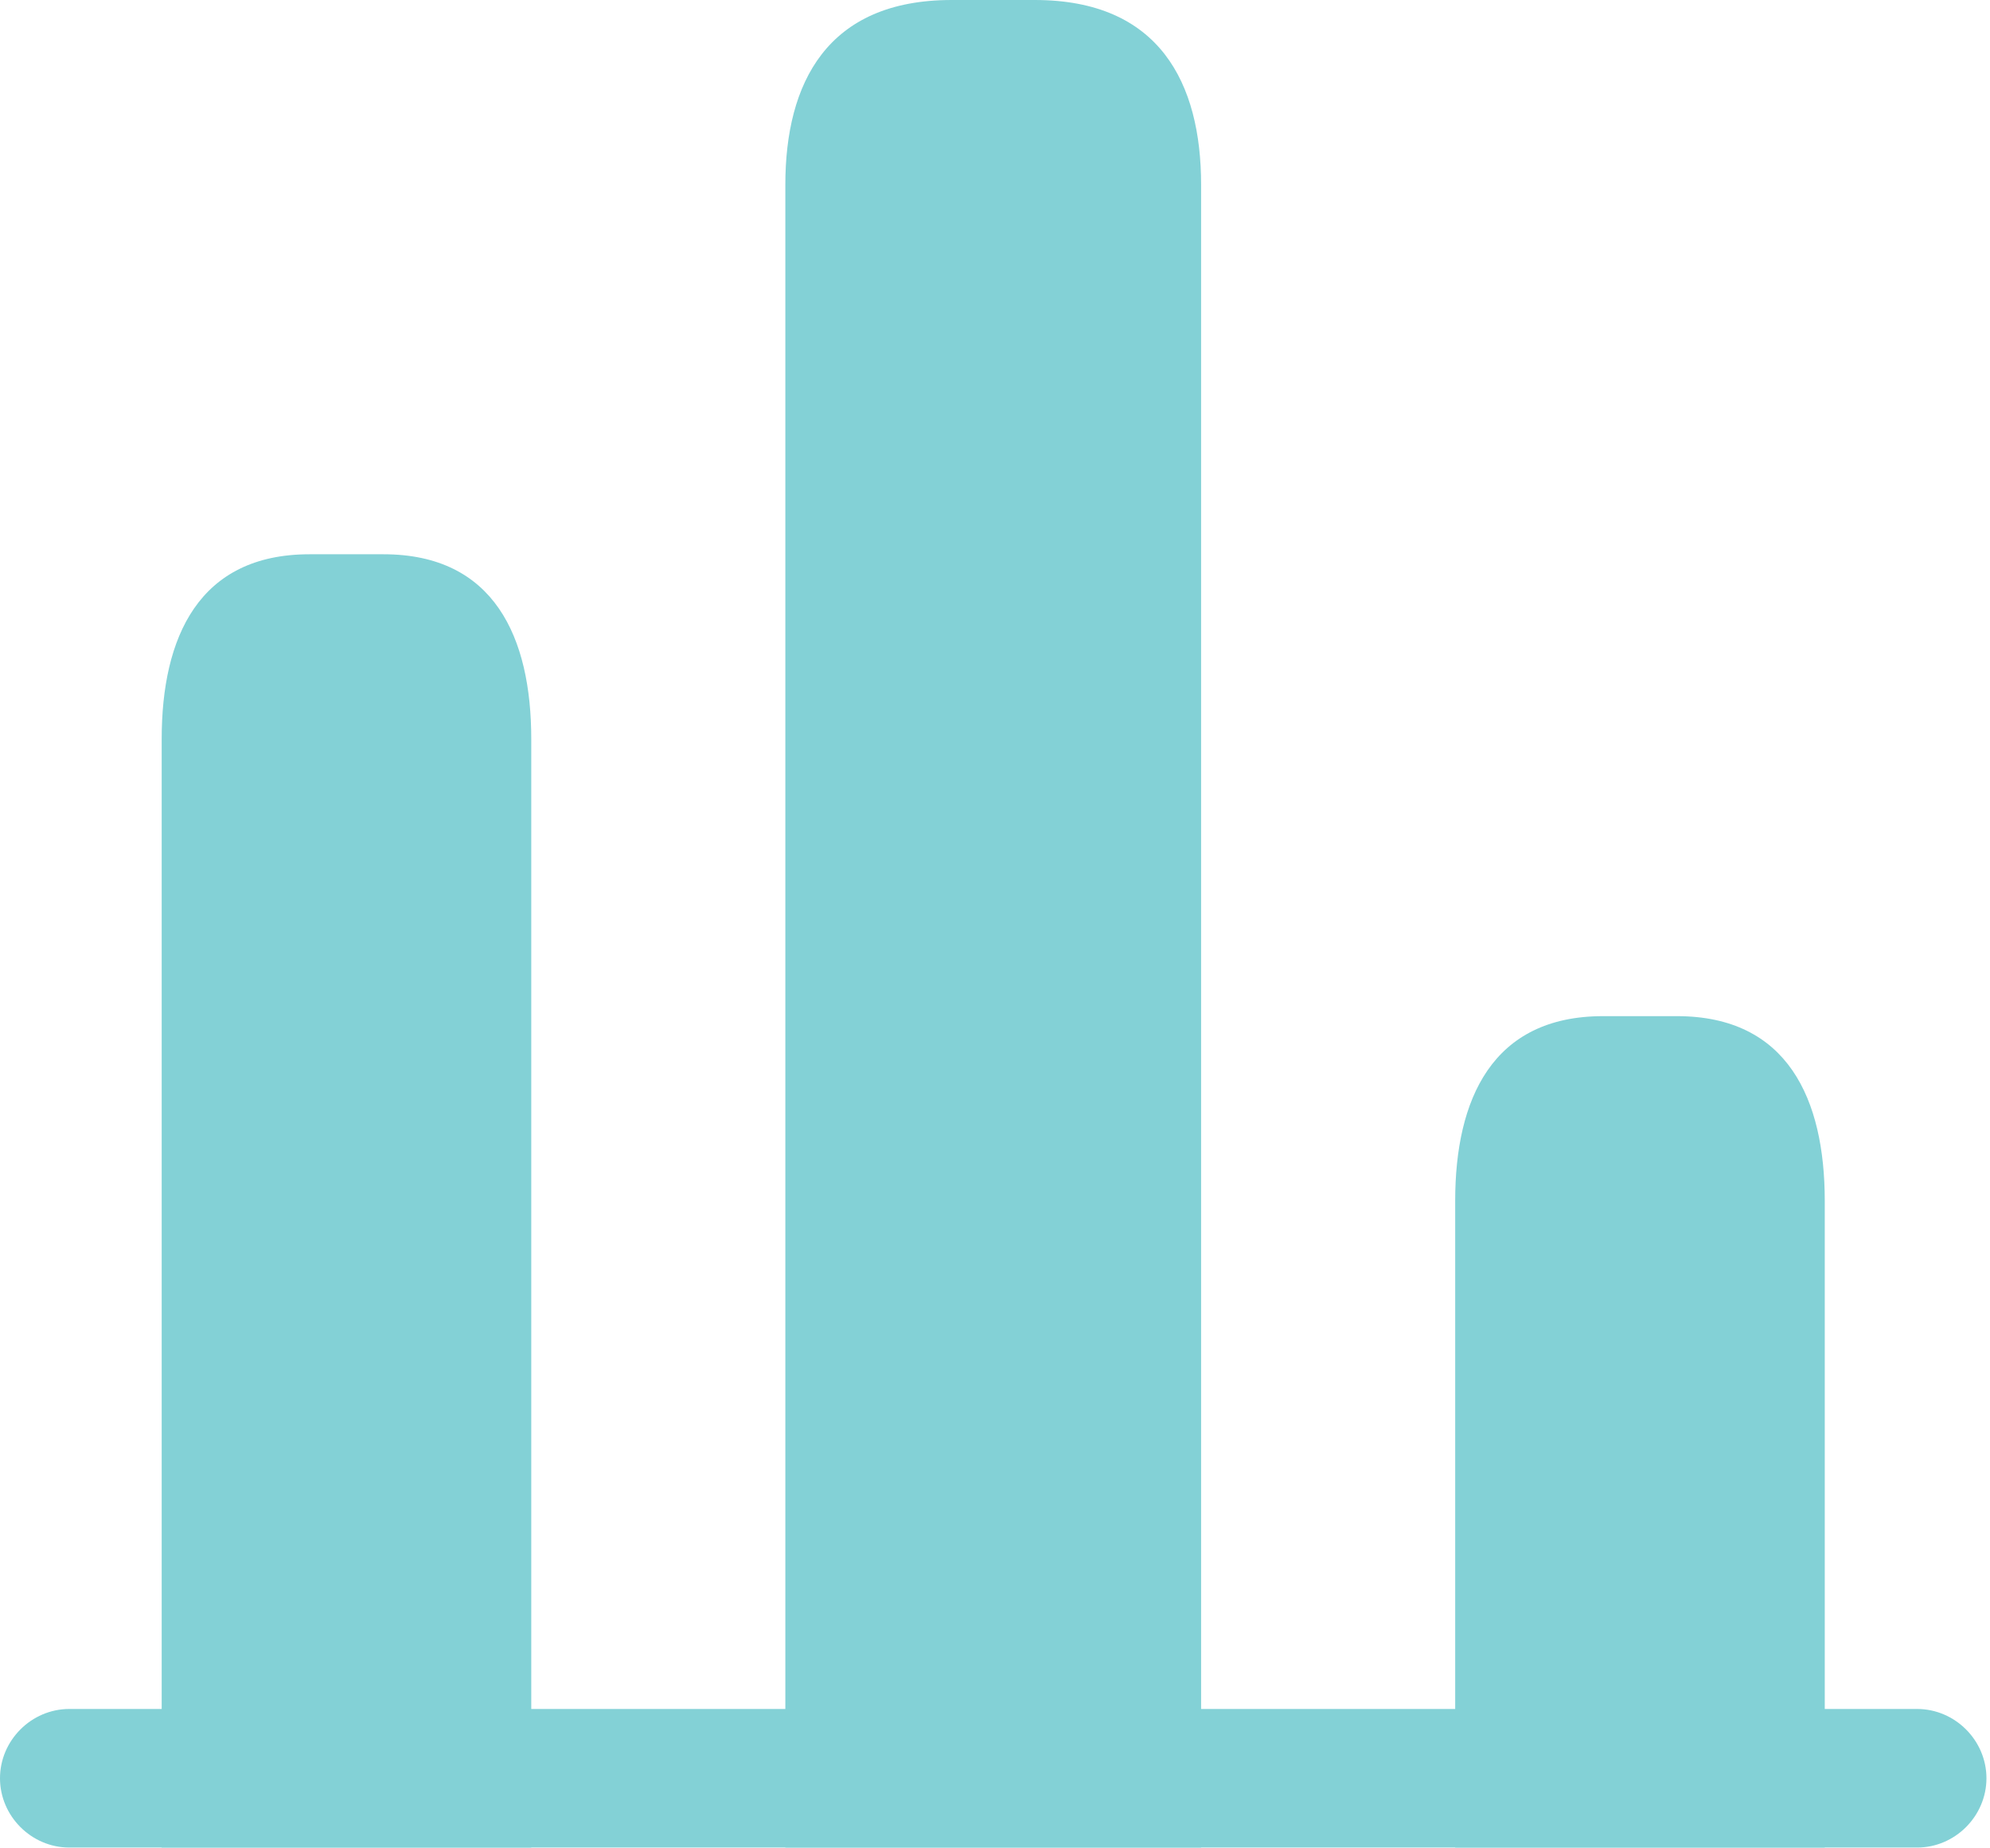
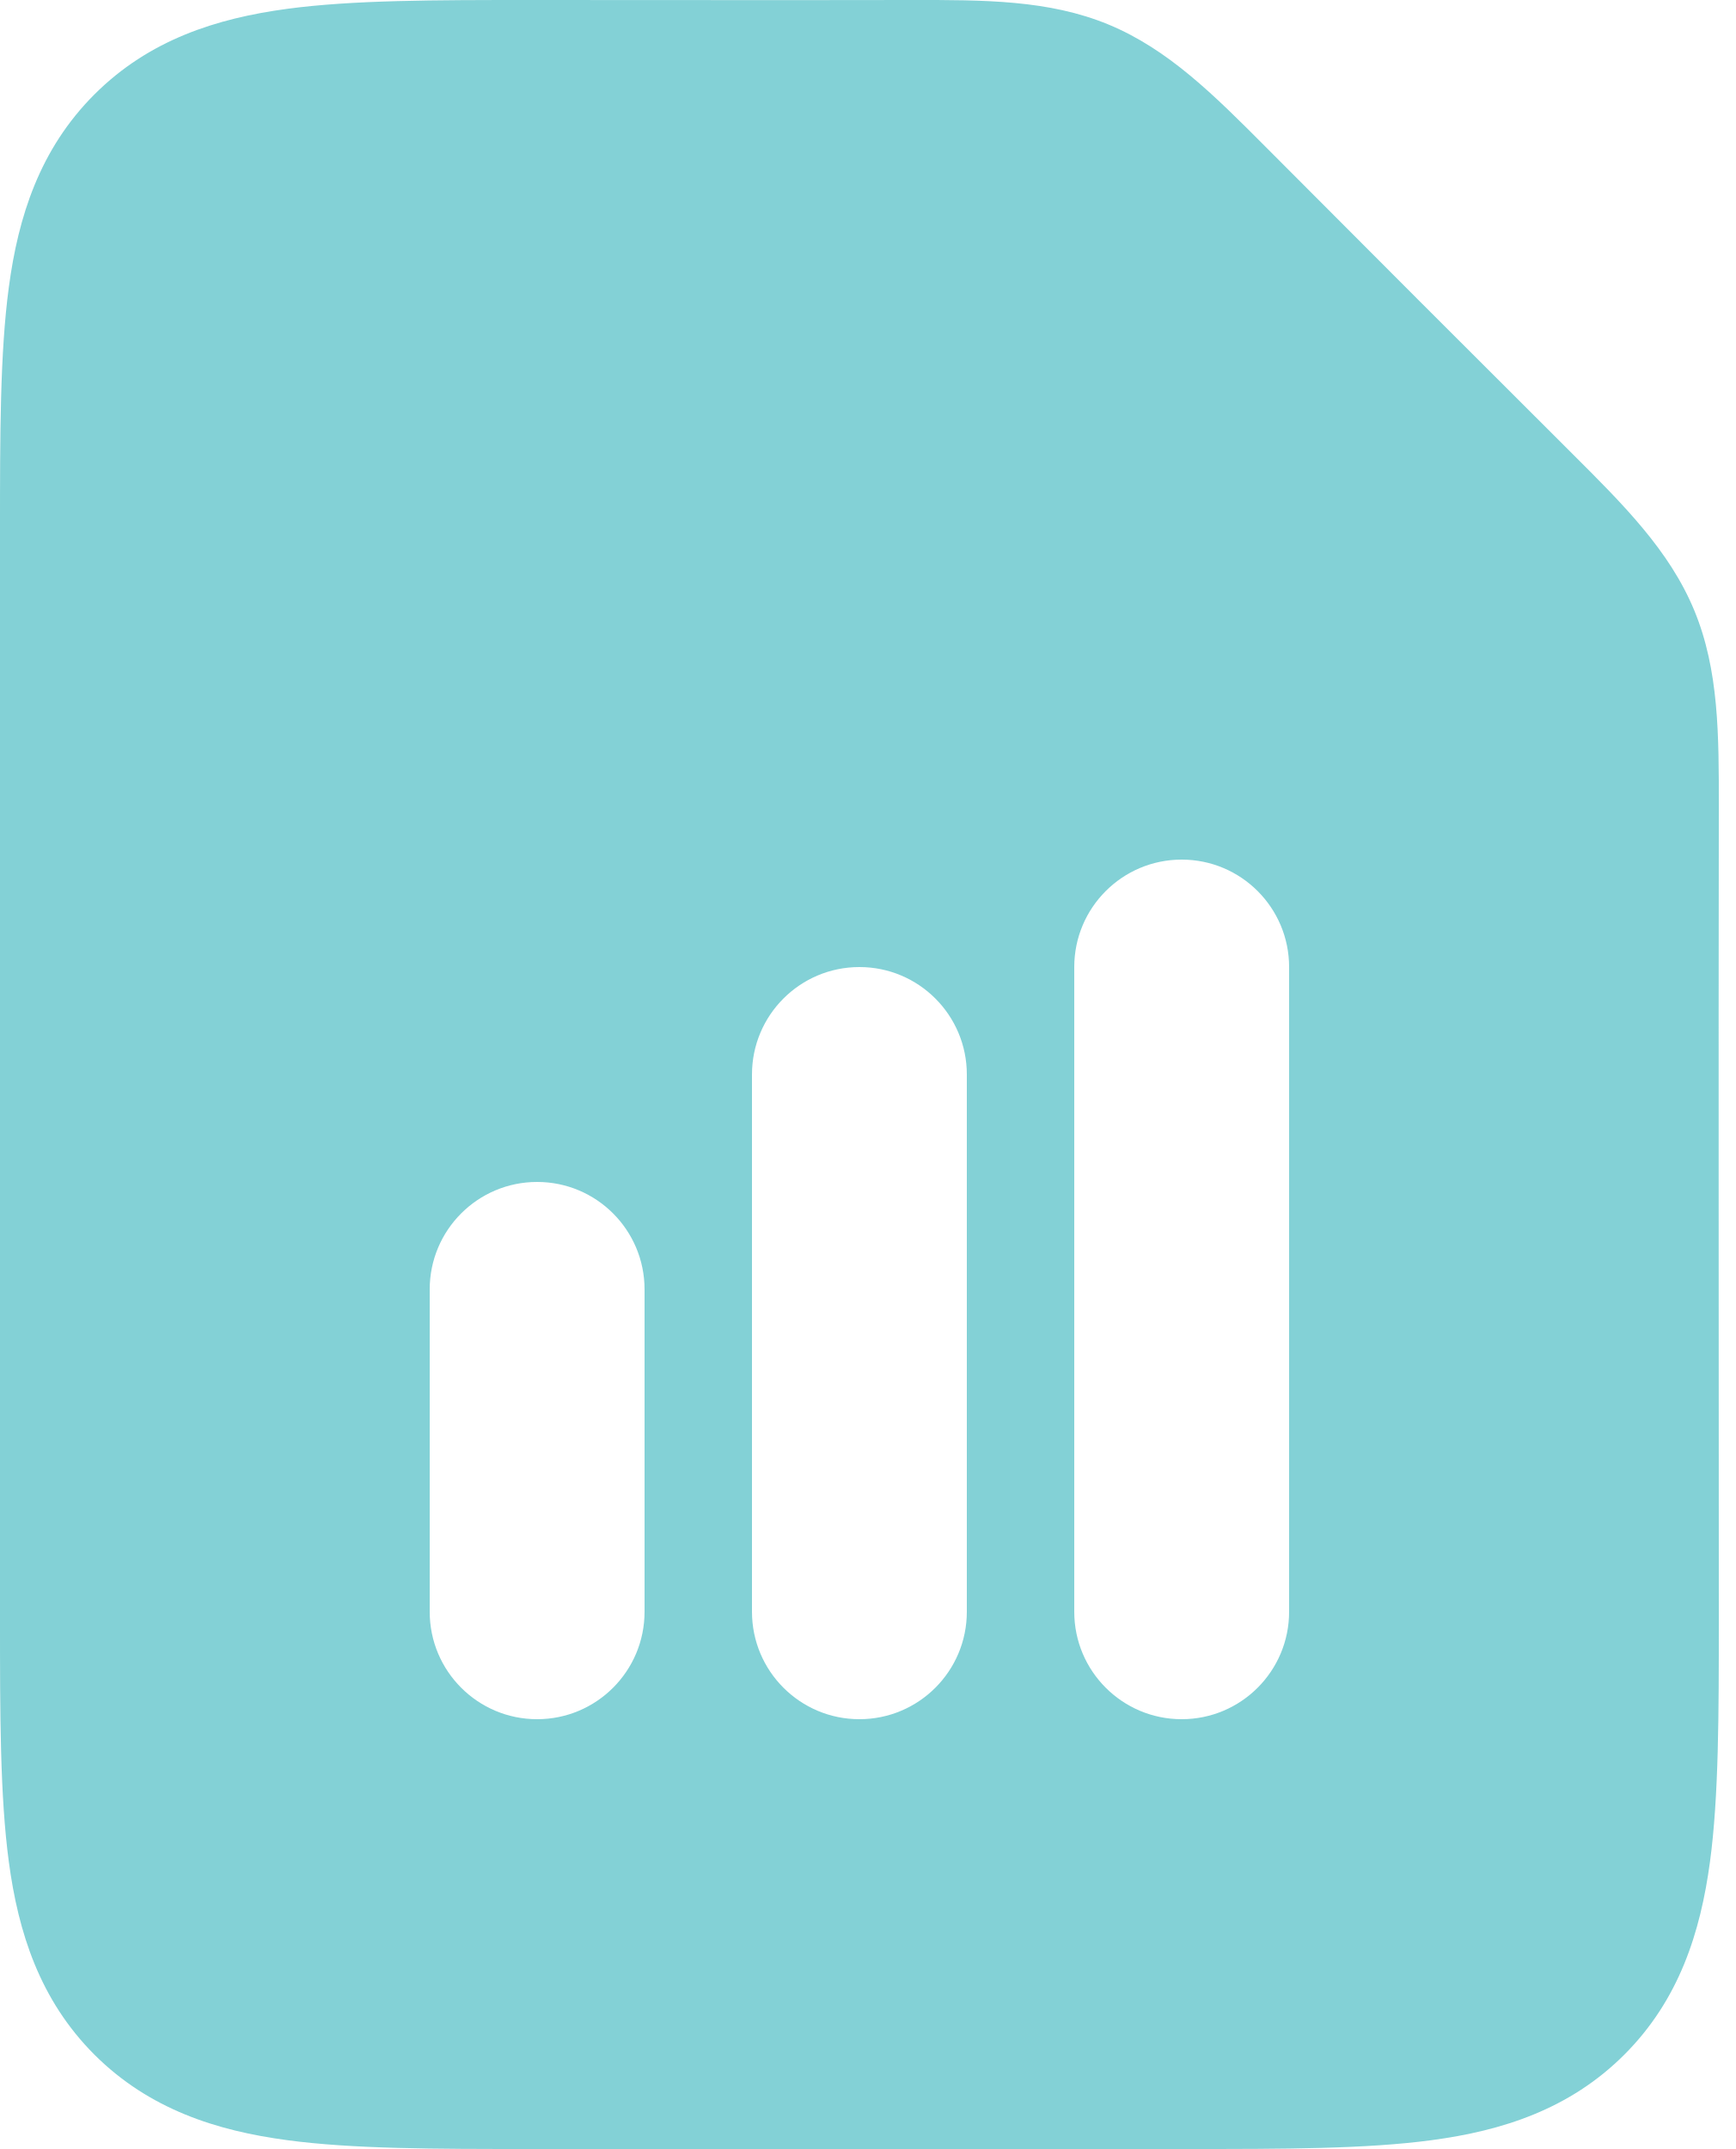
- <svg xmlns="http://www.w3.org/2000/svg" width="28" height="26" viewBox="0 0 28 26" fill="none">
-   <path d="M26.975 26H0.975C0.442 26 0 25.558 0 25.025C0 24.492 0.442 24.05 0.975 24.05H26.975C27.508 24.05 27.95 24.492 27.95 25.025C27.95 25.558 27.508 26 26.975 26Z" fill="#83D1D6" />
-   <path d="M11.05 2.6V26H16.9V2.6C16.9 1.17 16.315 0 14.56 0H13.39C11.635 0 11.05 1.17 11.05 2.6Z" fill="#83D1D6" />
-   <path d="M2.275 10.4V26H7.475V10.4C7.475 8.97 6.955 7.8 5.395 7.8H4.355C2.795 7.8 2.275 8.97 2.275 10.4Z" fill="#83D1D6" />
-   <path d="M20.475 16.9V26H25.675V16.9C25.675 15.47 25.155 14.3 23.595 14.3H22.555C20.995 14.3 20.475 15.47 20.475 16.9Z" fill="#83D1D6" />
+ <svg xmlns="http://www.w3.org/2000/svg" width="21" height="26" viewBox="0 0 21 26" fill="none">
+   <path fill-rule="evenodd" clip-rule="evenodd" d="M14.3 10.4C15.018 10.4 15.6 10.982 15.6 11.7V19.5C15.6 20.218 15.018 20.8 14.3 20.8C13.582 20.8 13 20.218 13 19.5V11.7C13 10.982 13.582 10.4 14.3 10.4ZM10.4 11.7C11.118 11.7 11.7 12.282 11.7 13V19.5C11.7 20.218 11.118 20.8 10.4 20.8C9.682 20.8 9.1 20.218 9.1 19.5V13C9.1 12.282 9.682 11.7 10.4 11.7ZM7.8 15.6C7.8 14.882 7.218 14.3 6.5 14.3C5.782 14.3 5.2 14.882 5.2 15.6V19.5C5.2 20.218 5.782 20.8 6.5 20.8C7.218 20.8 7.8 20.218 7.8 19.5V15.6ZM11.027 0C11.909 -0.001 12.692 -0.002 13.415 0.297C14.139 0.597 14.692 1.151 15.315 1.776C16.549 3.015 17.785 4.251 19.024 5.486C19.649 6.109 20.203 6.661 20.503 7.385C20.802 8.108 20.801 8.891 20.8 9.774C20.795 13.044 20.8 16.315 20.8 19.586C20.8 20.738 20.8 21.731 20.693 22.526C20.578 23.378 20.32 24.195 19.657 24.858C18.995 25.52 18.178 25.779 17.326 25.893C16.531 26 15.538 26 14.385 26H6.414C5.262 26 4.269 26 3.474 25.893C2.622 25.779 1.805 25.52 1.142 24.858C0.48 24.195 0.221 23.378 0.107 22.526C-0 21.731 -6.18179e-05 20.738 3.18126e-06 19.586L1.61988e-05 6.5C1.61988e-05 6.472 3.18126e-06 6.443 3.18126e-06 6.415C-6.18179e-05 5.262 -0 4.269 0.107 3.474C0.221 2.622 0.48 1.805 1.142 1.143C1.805 0.48 2.622 0.222 3.474 0.107C4.269 0 5.262 0 6.414 0C7.952 0 9.489 0.003 11.027 0Z" fill="#83D1D6" />
</svg>
